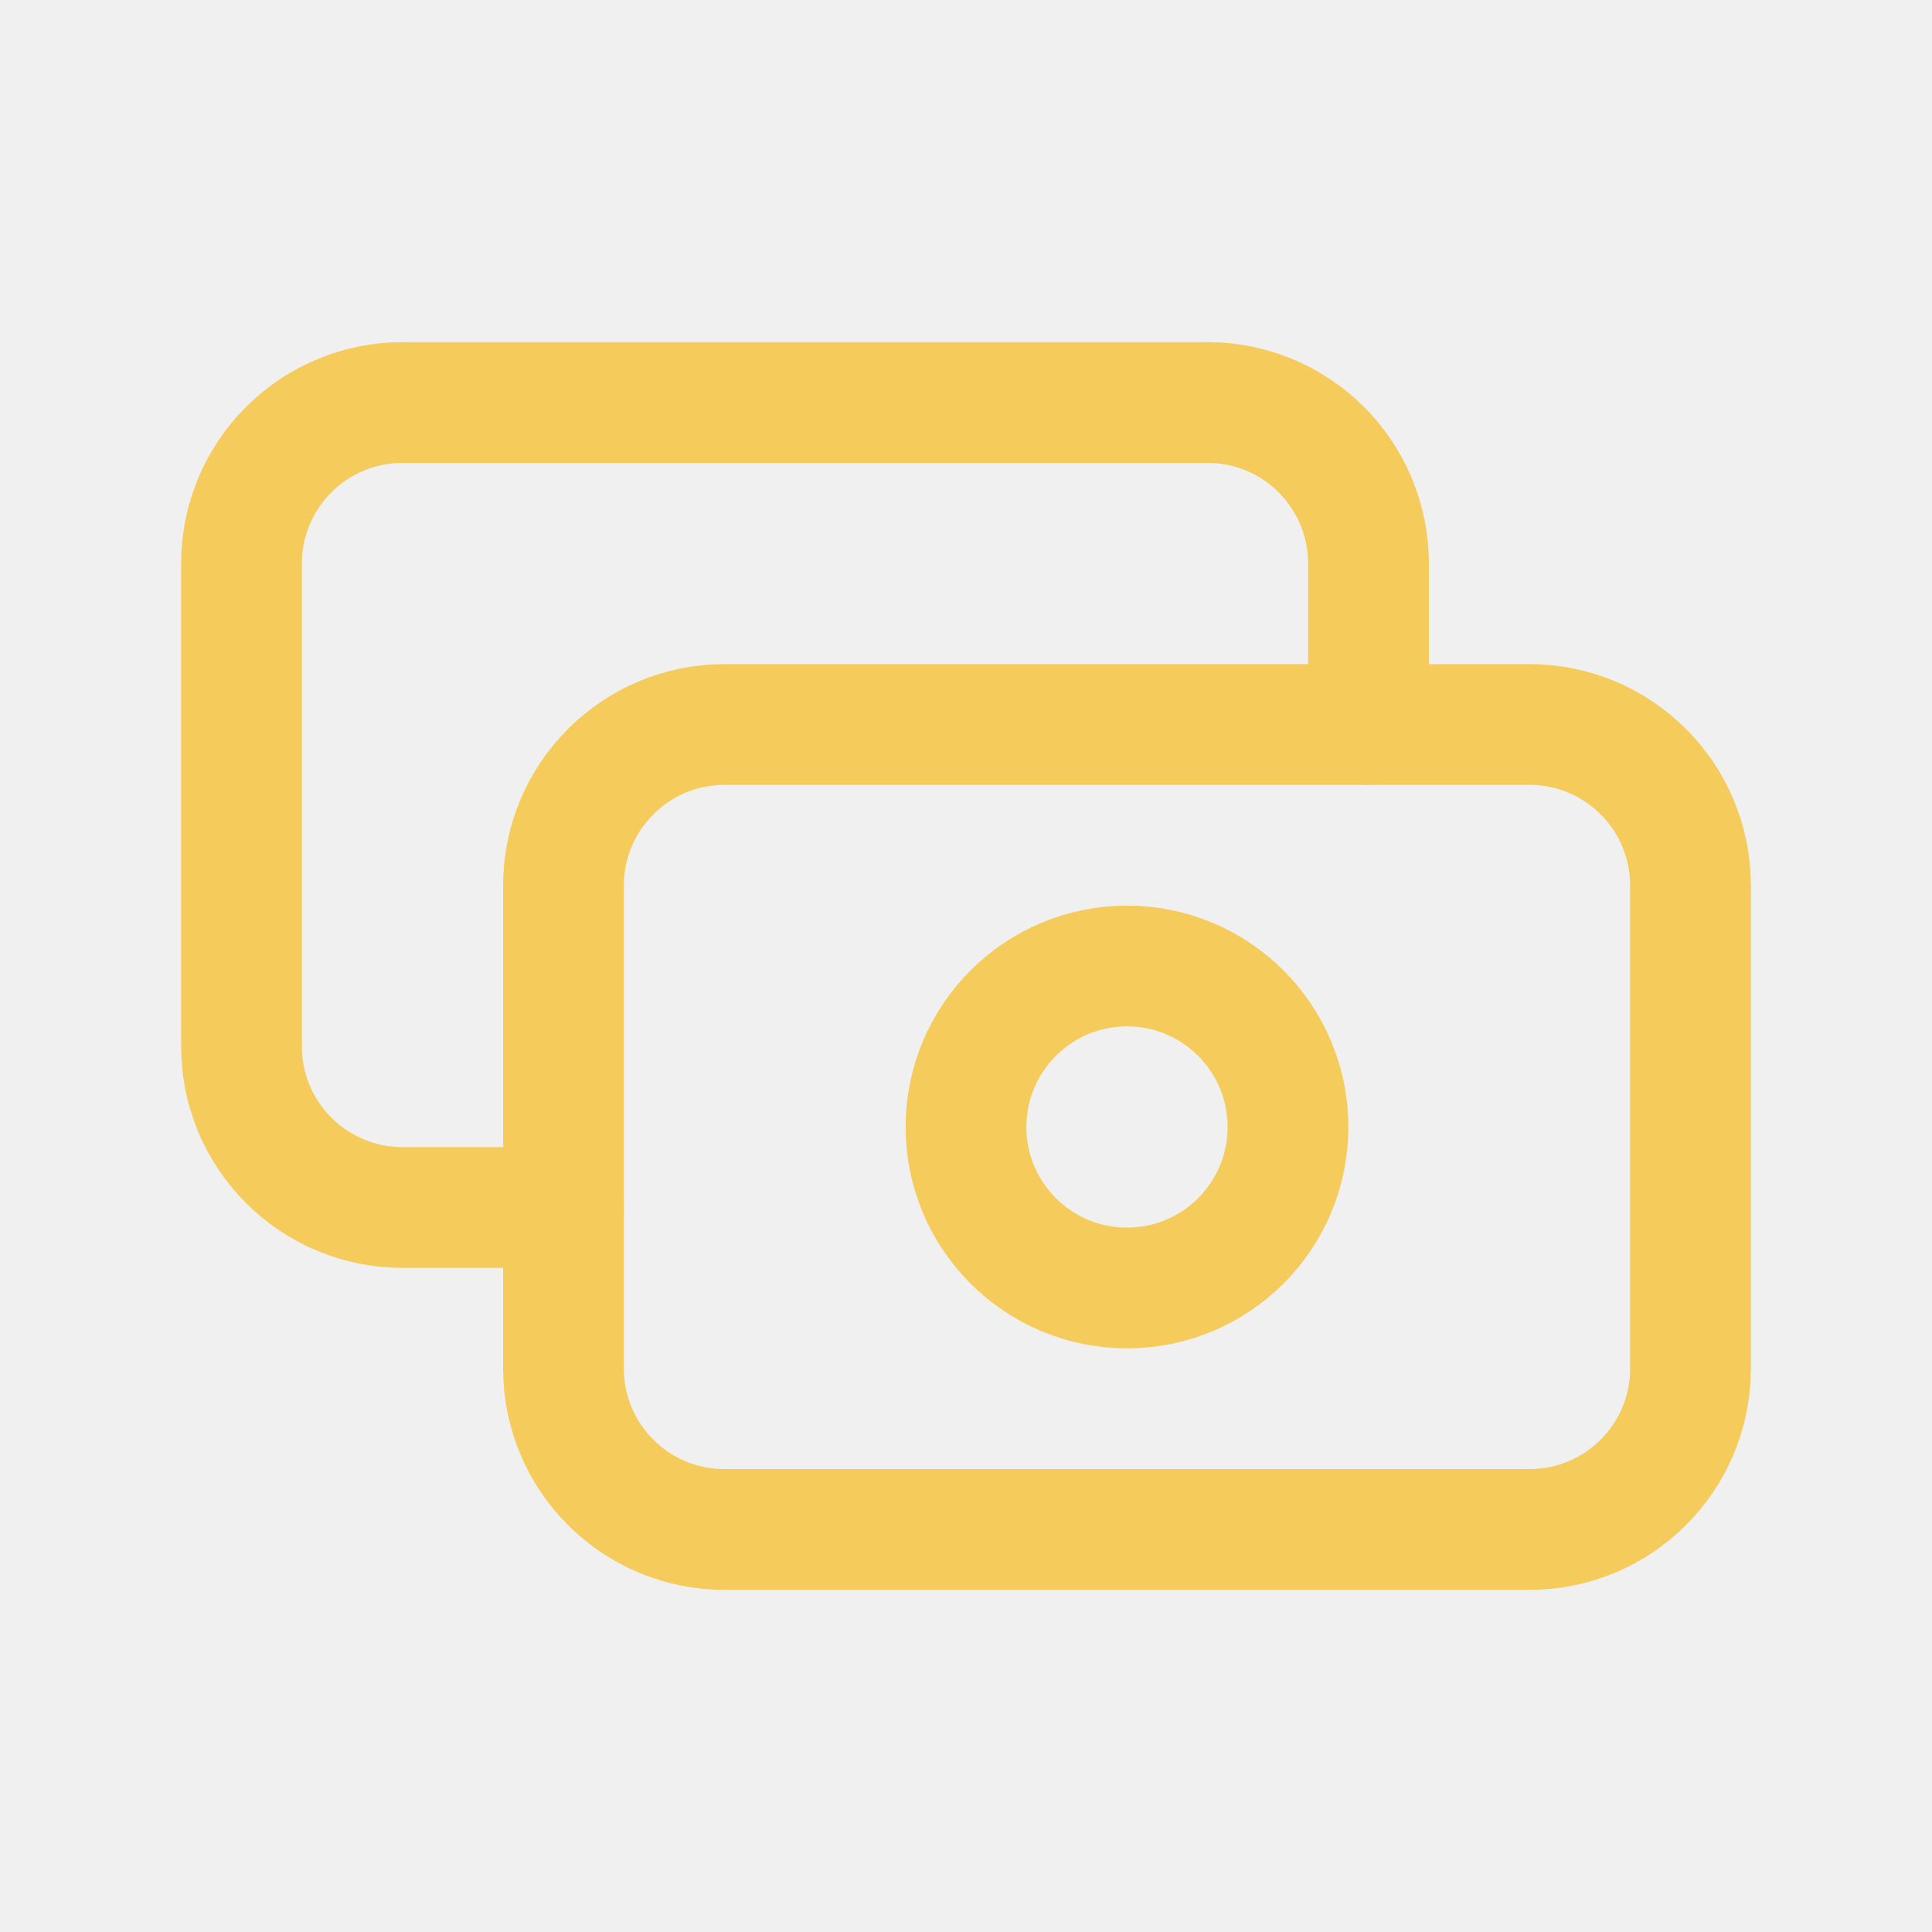
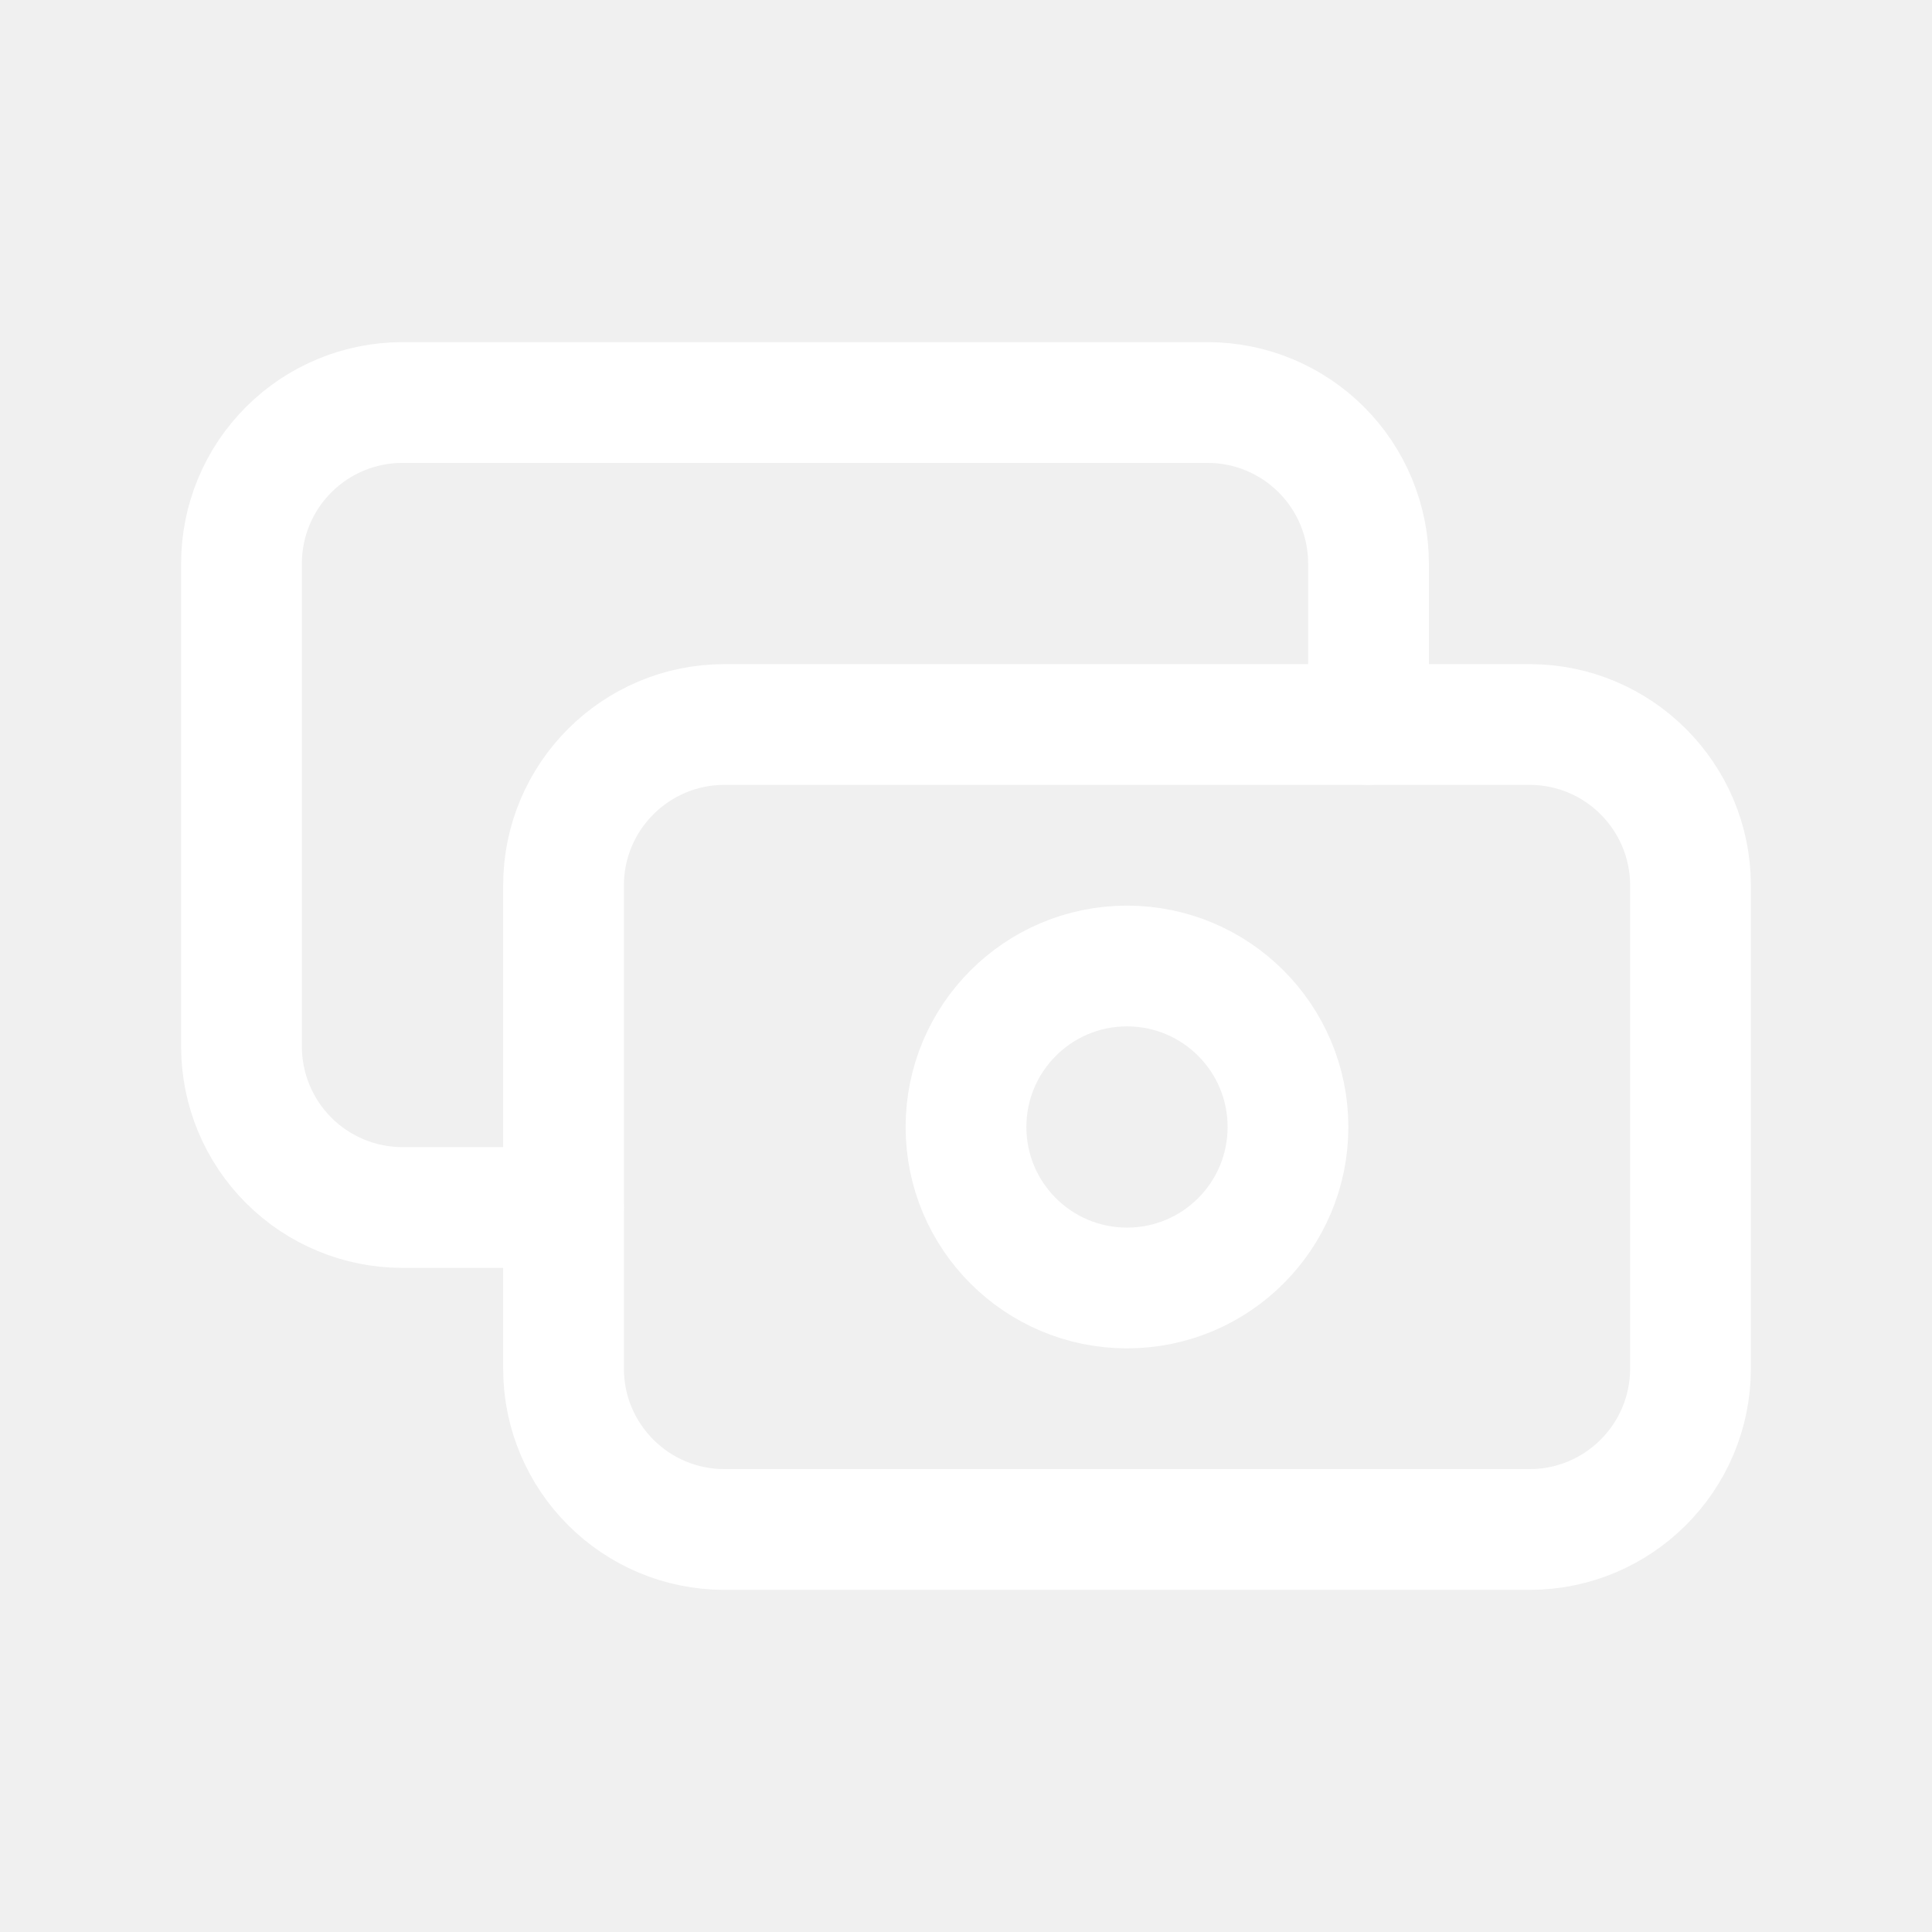
<svg xmlns="http://www.w3.org/2000/svg" width="44" height="44" viewBox="0 0 44 44" fill="none">
-   <g clip-path="url(#clip0_101_8)">
-     <path d="M34.833 16.5H16.5C14.475 16.5 12.833 18.142 12.833 20.167V31.167C12.833 33.192 14.475 34.833 16.5 34.833H34.833C36.858 34.833 38.5 33.192 38.5 31.167V20.167C38.5 18.142 36.858 16.5 34.833 16.5Z" stroke="#F5CB5C" stroke-width="2.75" stroke-linecap="round" stroke-linejoin="round" />
-     <path d="M25.667 29.333C27.692 29.333 29.333 27.692 29.333 25.667C29.333 23.642 27.692 22 25.667 22C23.642 22 22 23.642 22 25.667C22 27.692 23.642 29.333 25.667 29.333Z" stroke="#F5CB5C" stroke-width="2.75" stroke-linecap="round" stroke-linejoin="round" />
-     <path d="M31.167 16.5V12.833C31.167 11.861 30.78 10.928 30.093 10.241C29.405 9.553 28.473 9.167 27.5 9.167H9.167C8.194 9.167 7.262 9.553 6.574 10.241C5.886 10.928 5.5 11.861 5.5 12.833V23.833C5.5 24.806 5.886 25.738 6.574 26.426C7.262 27.114 8.194 27.5 9.167 27.5H12.833" stroke="#F5CB5C" stroke-width="2.75" stroke-linecap="round" stroke-linejoin="round" />
+   <g clip-path="url(#clip0_217_16)">
+     <mask id="mask0_217_16" style="mask-type:luminance" maskUnits="userSpaceOnUse" x="0" y="0" width="44" height="44">
+       <path d="M44 0H0V44H44V0Z" fill="white" />
+     </mask>
+     <g mask="url(#mask0_217_16)">
+       <path d="M34.834 16.5H16.5C14.475 16.5 12.834 18.142 12.834 20.167V31.167C12.834 33.192 14.475 34.833 16.5 34.833H34.834C36.858 34.833 38.5 33.192 38.5 31.167V20.167C38.5 18.142 36.858 16.5 34.834 16.5Z" stroke="#fff" stroke-width="2.75" stroke-linecap="round" stroke-linejoin="round" />
+       <path d="M25.667 29.333C27.692 29.333 29.333 27.692 29.333 25.667C29.333 23.642 27.692 22 25.667 22C23.642 22 22 23.642 22 25.667C22 27.692 23.642 29.333 25.667 29.333Z" stroke="#fff" stroke-width="2.75" stroke-linecap="round" stroke-linejoin="round" />
+       <path d="M31.167 16.5V12.833C31.167 11.861 30.78 10.928 30.093 10.241C29.405 9.553 28.473 9.167 27.5 9.167H9.167C8.194 9.167 7.262 9.553 6.574 10.241C5.886 10.928 5.5 11.861 5.5 12.833V23.833C5.5 24.806 5.886 25.738 6.574 26.426C7.262 27.114 8.194 27.5 9.167 27.5H12.833" stroke="#fff" stroke-width="2.75" stroke-linecap="round" stroke-linejoin="round" />
+     </g>
  </g>
  <defs>
-     <clipPath id="clip0_101_8">
+     <clipPath id="clip0_217_16">
      <rect width="44" height="44" fill="white" />
    </clipPath>
  </defs>
</svg>
